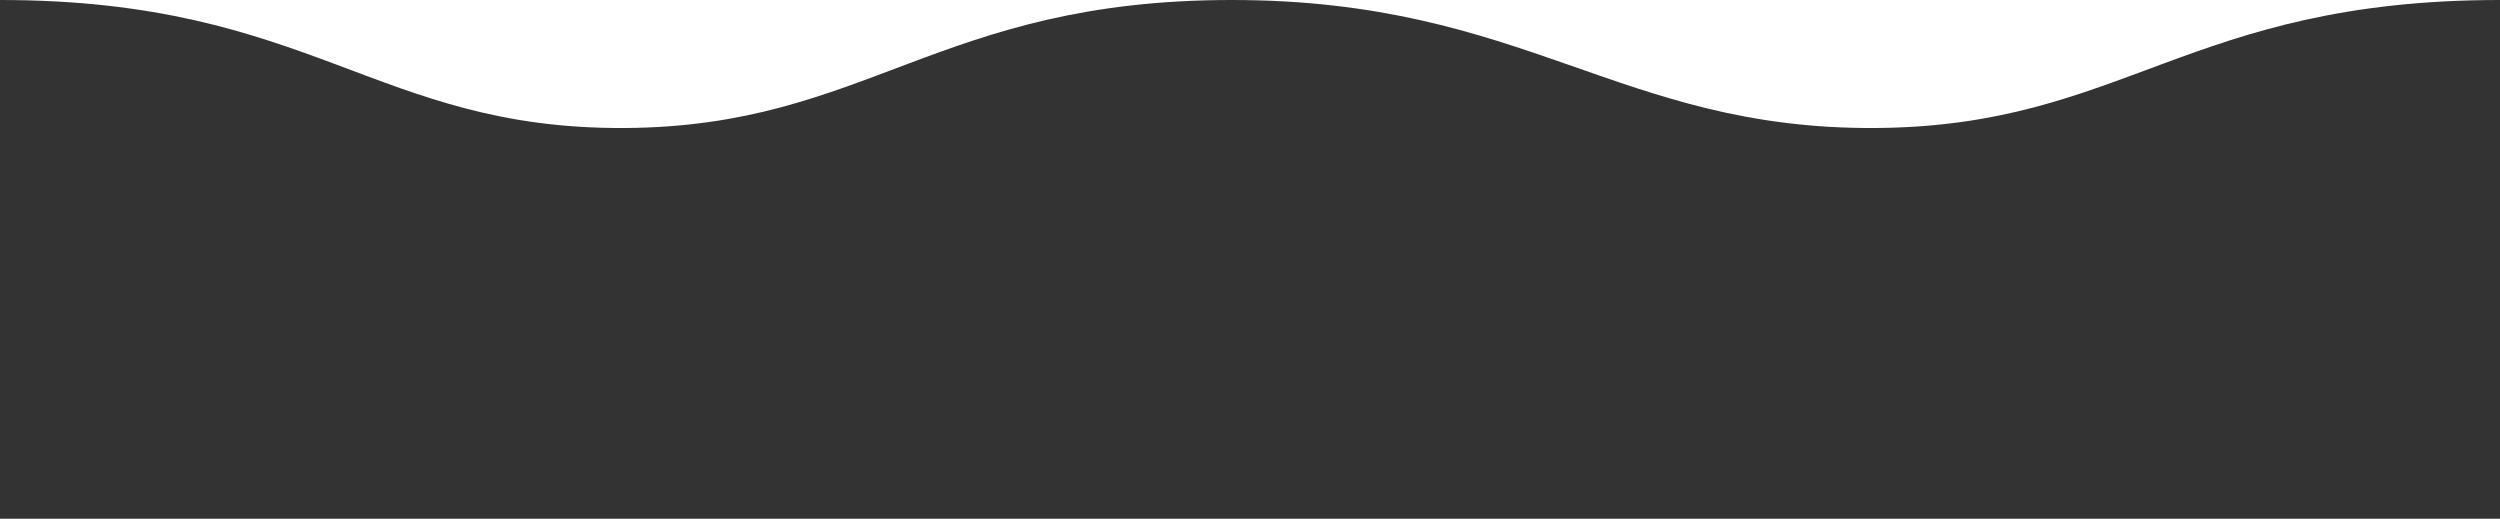
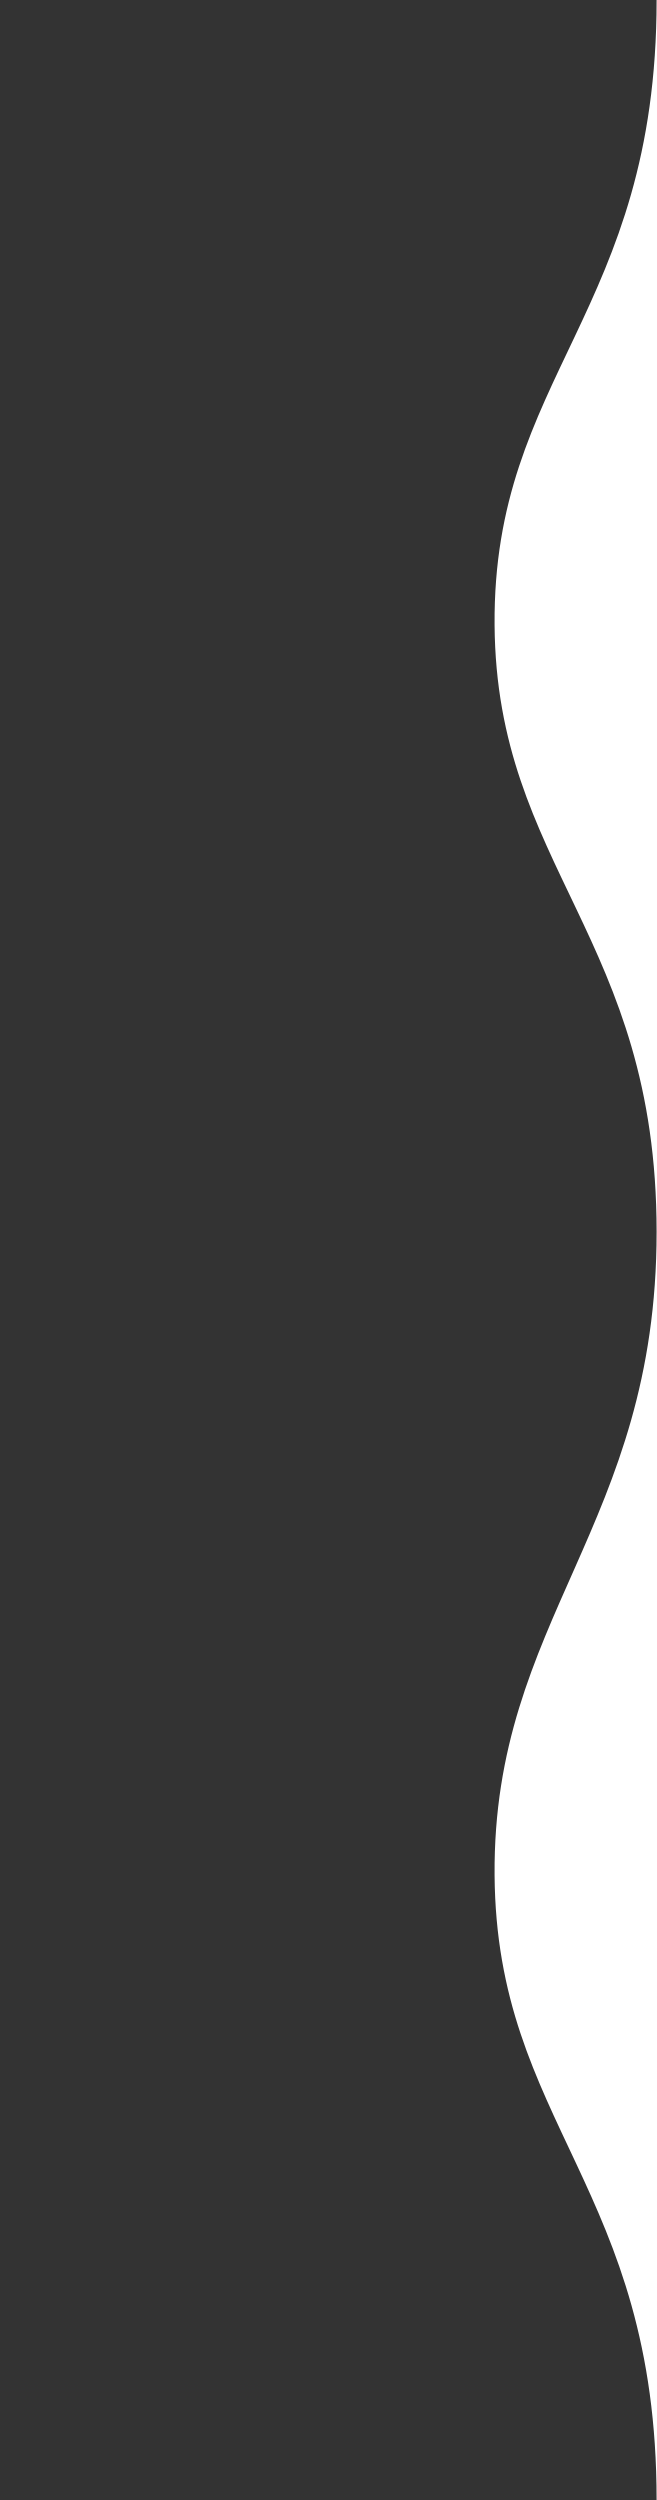
- <svg xmlns="http://www.w3.org/2000/svg" width="3164" height="657" viewBox="0 0 3164 657" fill="none">
-   <path d="M-0.005 0V656.5H395.497H790.999H1186.5H1582H1977.5H2373.01H2768.51H3164.01V0C2768.51 0 2688.32 160.247 2373.01 162C2048.89 163.802 1931.5 3.53331e-06 1559 0C1186.5 -3.53329e-06 1097.52 160.198 790.999 162C475.686 163.854 395.497 4.49605e-05 -0.005 0Z" fill="#333333" />
+ <svg xmlns="http://www.w3.org/2000/svg" width="831" height="3164" viewBox="0 0 831 3164" fill="none">
+   <path d="M831 0L-6.10352e-05 0V395.5V791L-6.10352e-05 1186.5V1582V1977.5V2373V2768.5L-6.10352e-05 3164H831C831 2768.5 628.159 2688.31 625.94 2373C623.658 2048.88 831 1931.49 831 1559C831 1186.5 628.221 1097.52 625.94 791C623.593 475.689 831 395.5 831 0Z" fill="#333333" />
</svg>
